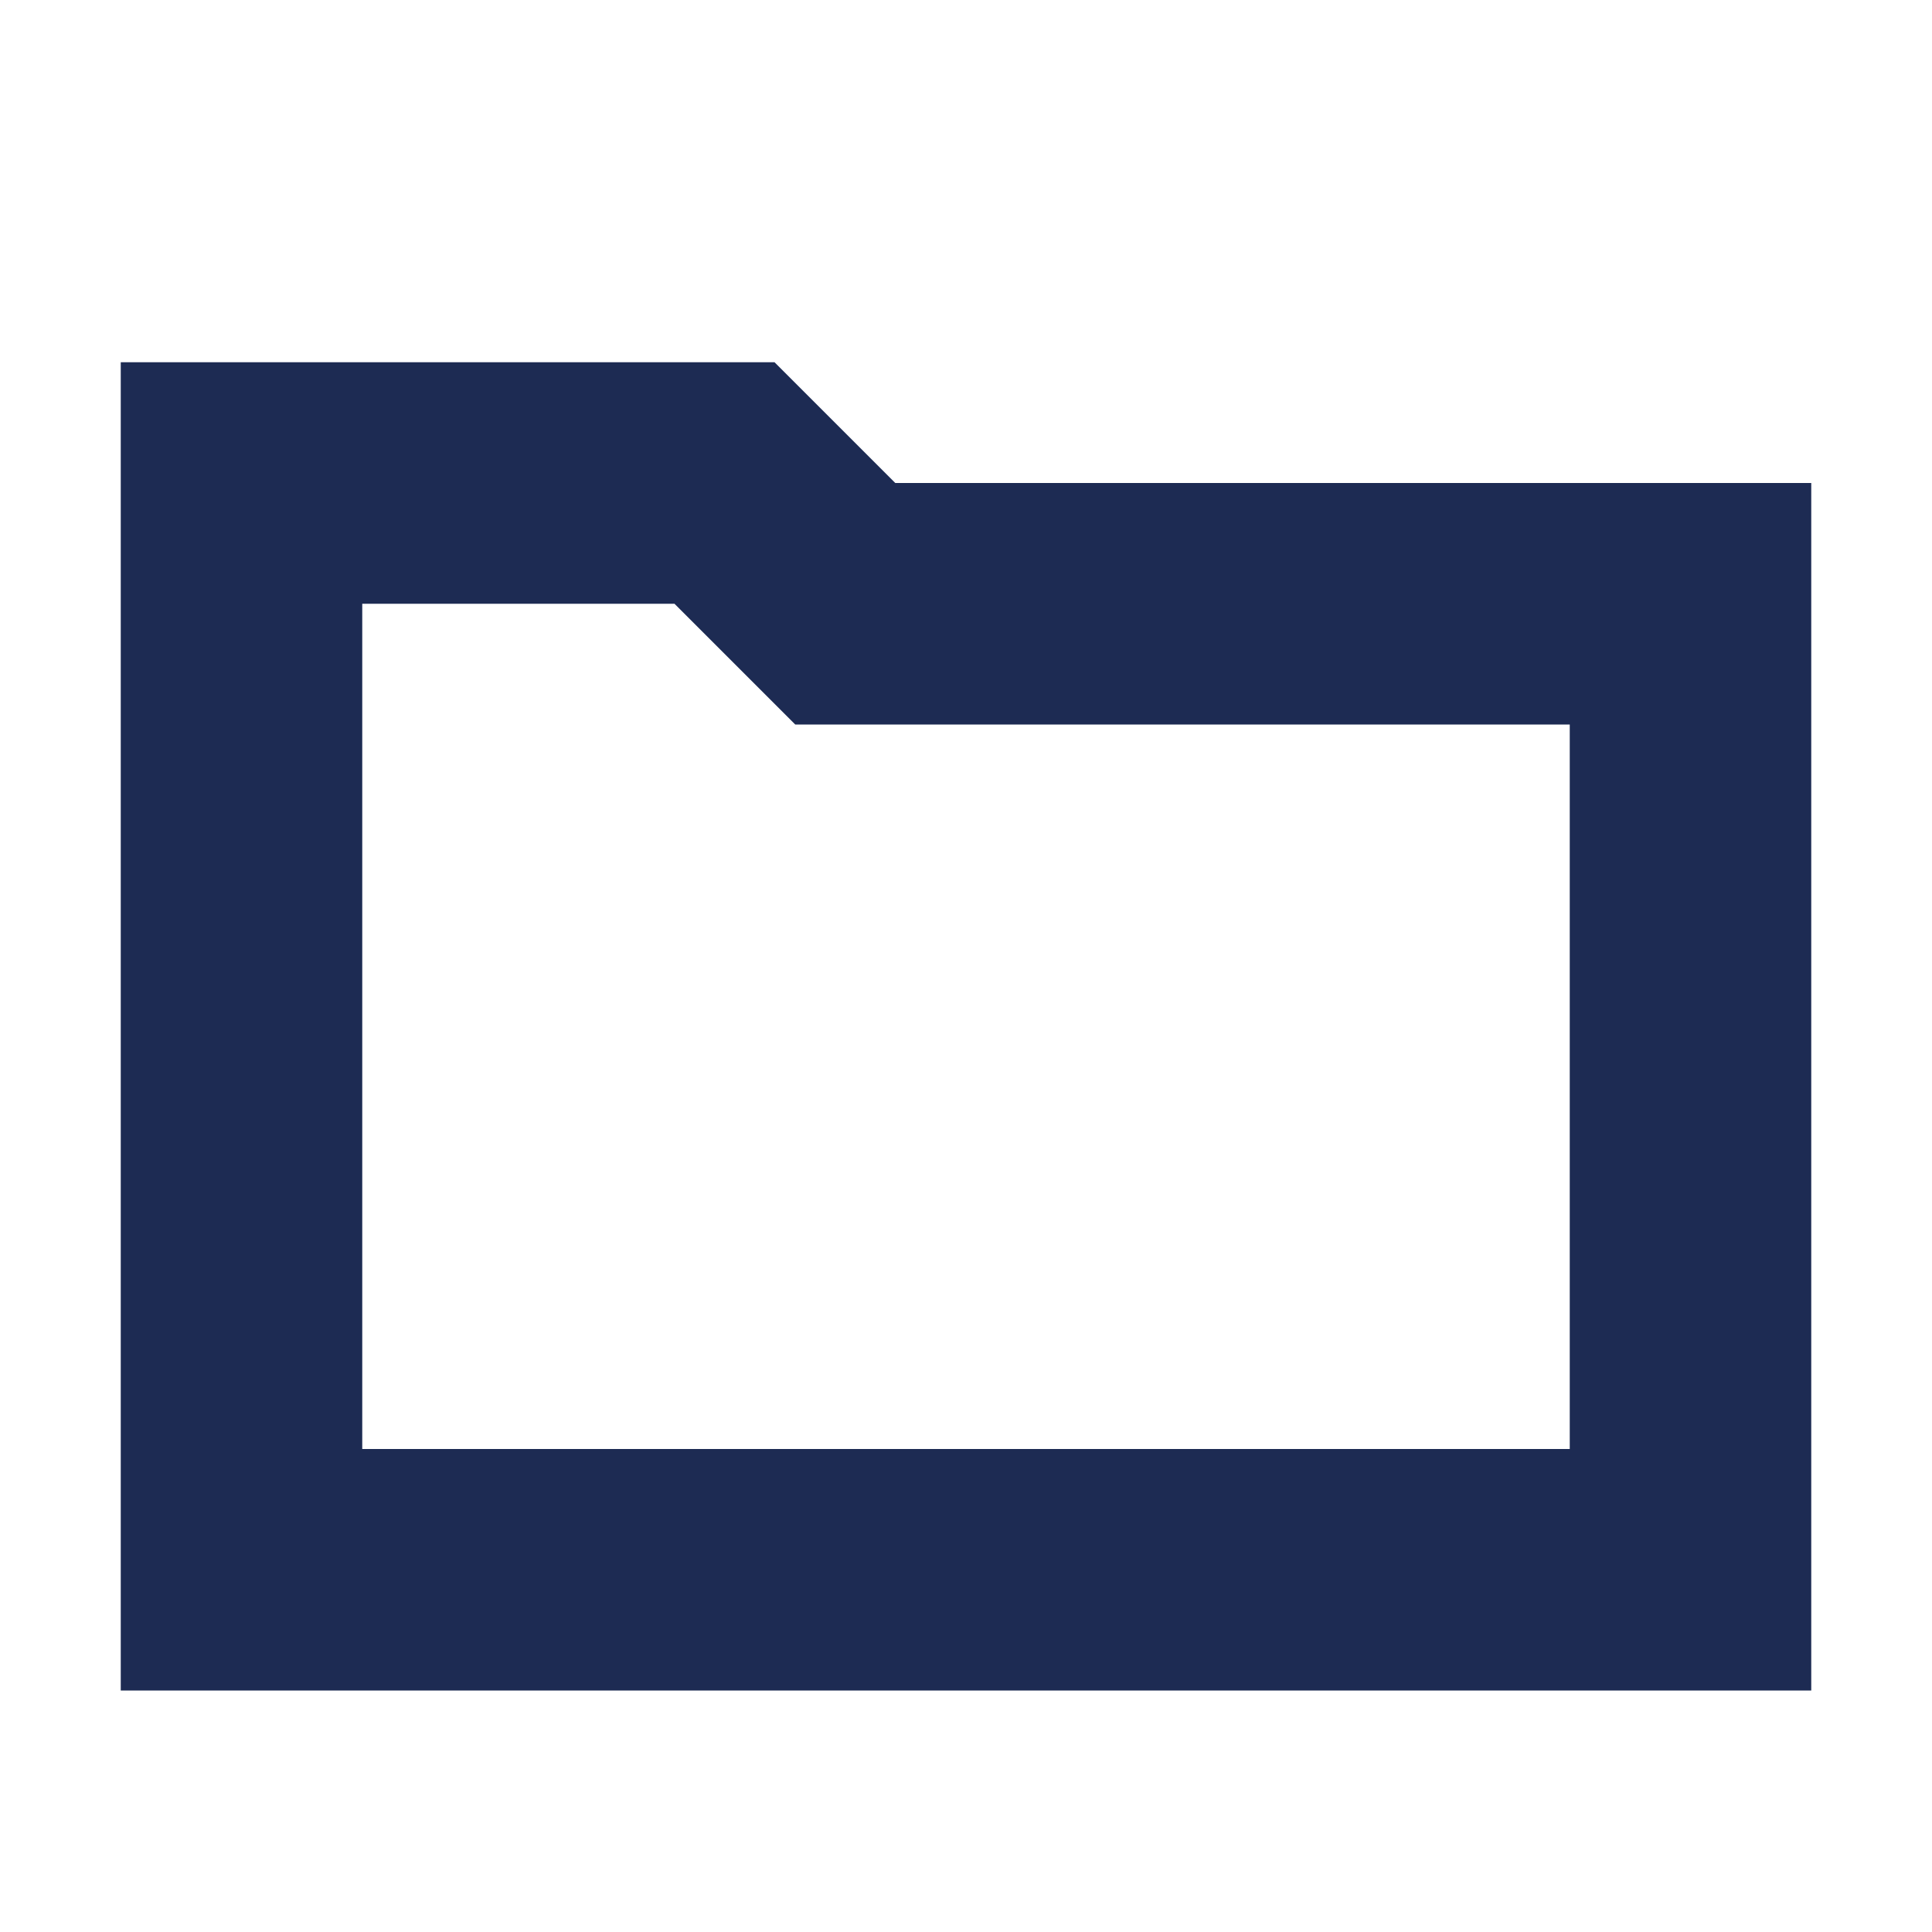
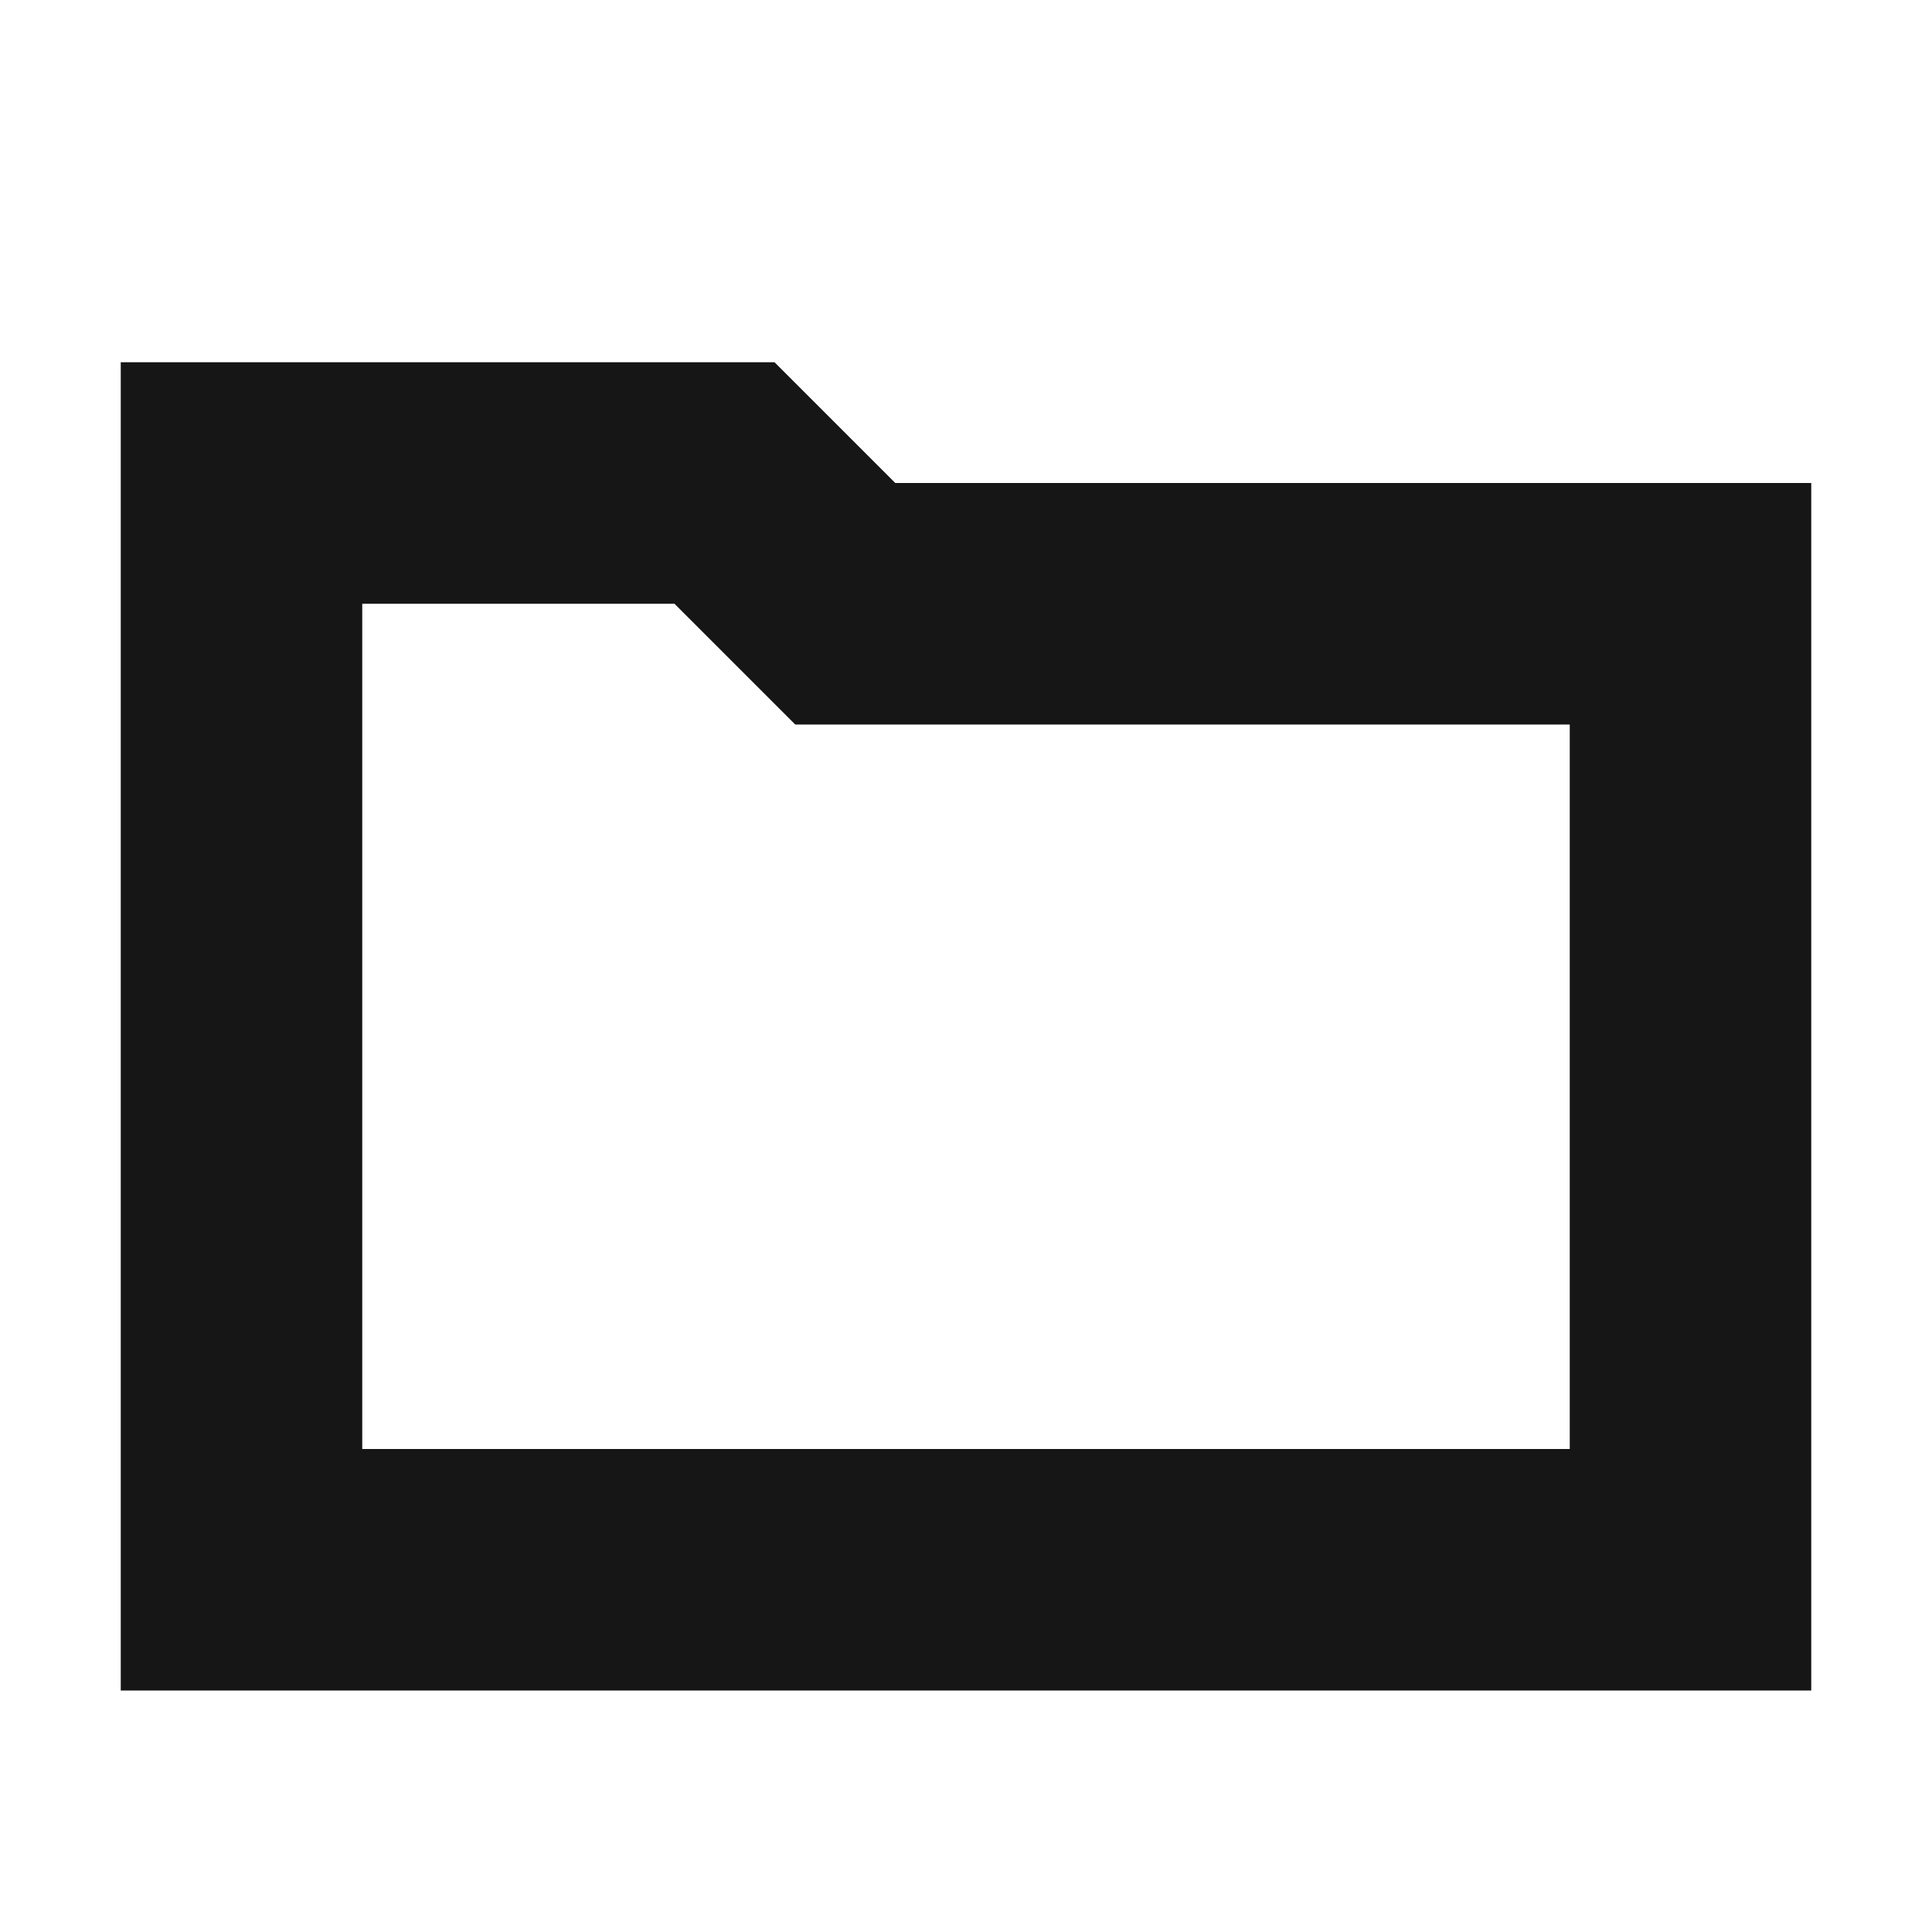
<svg xmlns="http://www.w3.org/2000/svg" width="16" height="16" viewBox="0 0 16 16">
-   <clipPath id="box">
-     <rect x="0" y="0" width="16" height="16" />
-   </clipPath>
-   <g clip-path="url(#box)">
-     <path transform="translate(0 0) scale(1)" d="M2 4H6L7 5H14V13H2Z" fill="none" stroke="#1d2b53" stroke-width="2" vector-effect="non-scaling-stroke" />
+   <g transform="translate(0 0) scale(1)">
+     <path d="M2 4H6L7 5H14V13H2Z" fill="none" stroke="#161616" stroke-width="2" />
  </g>
</svg>
